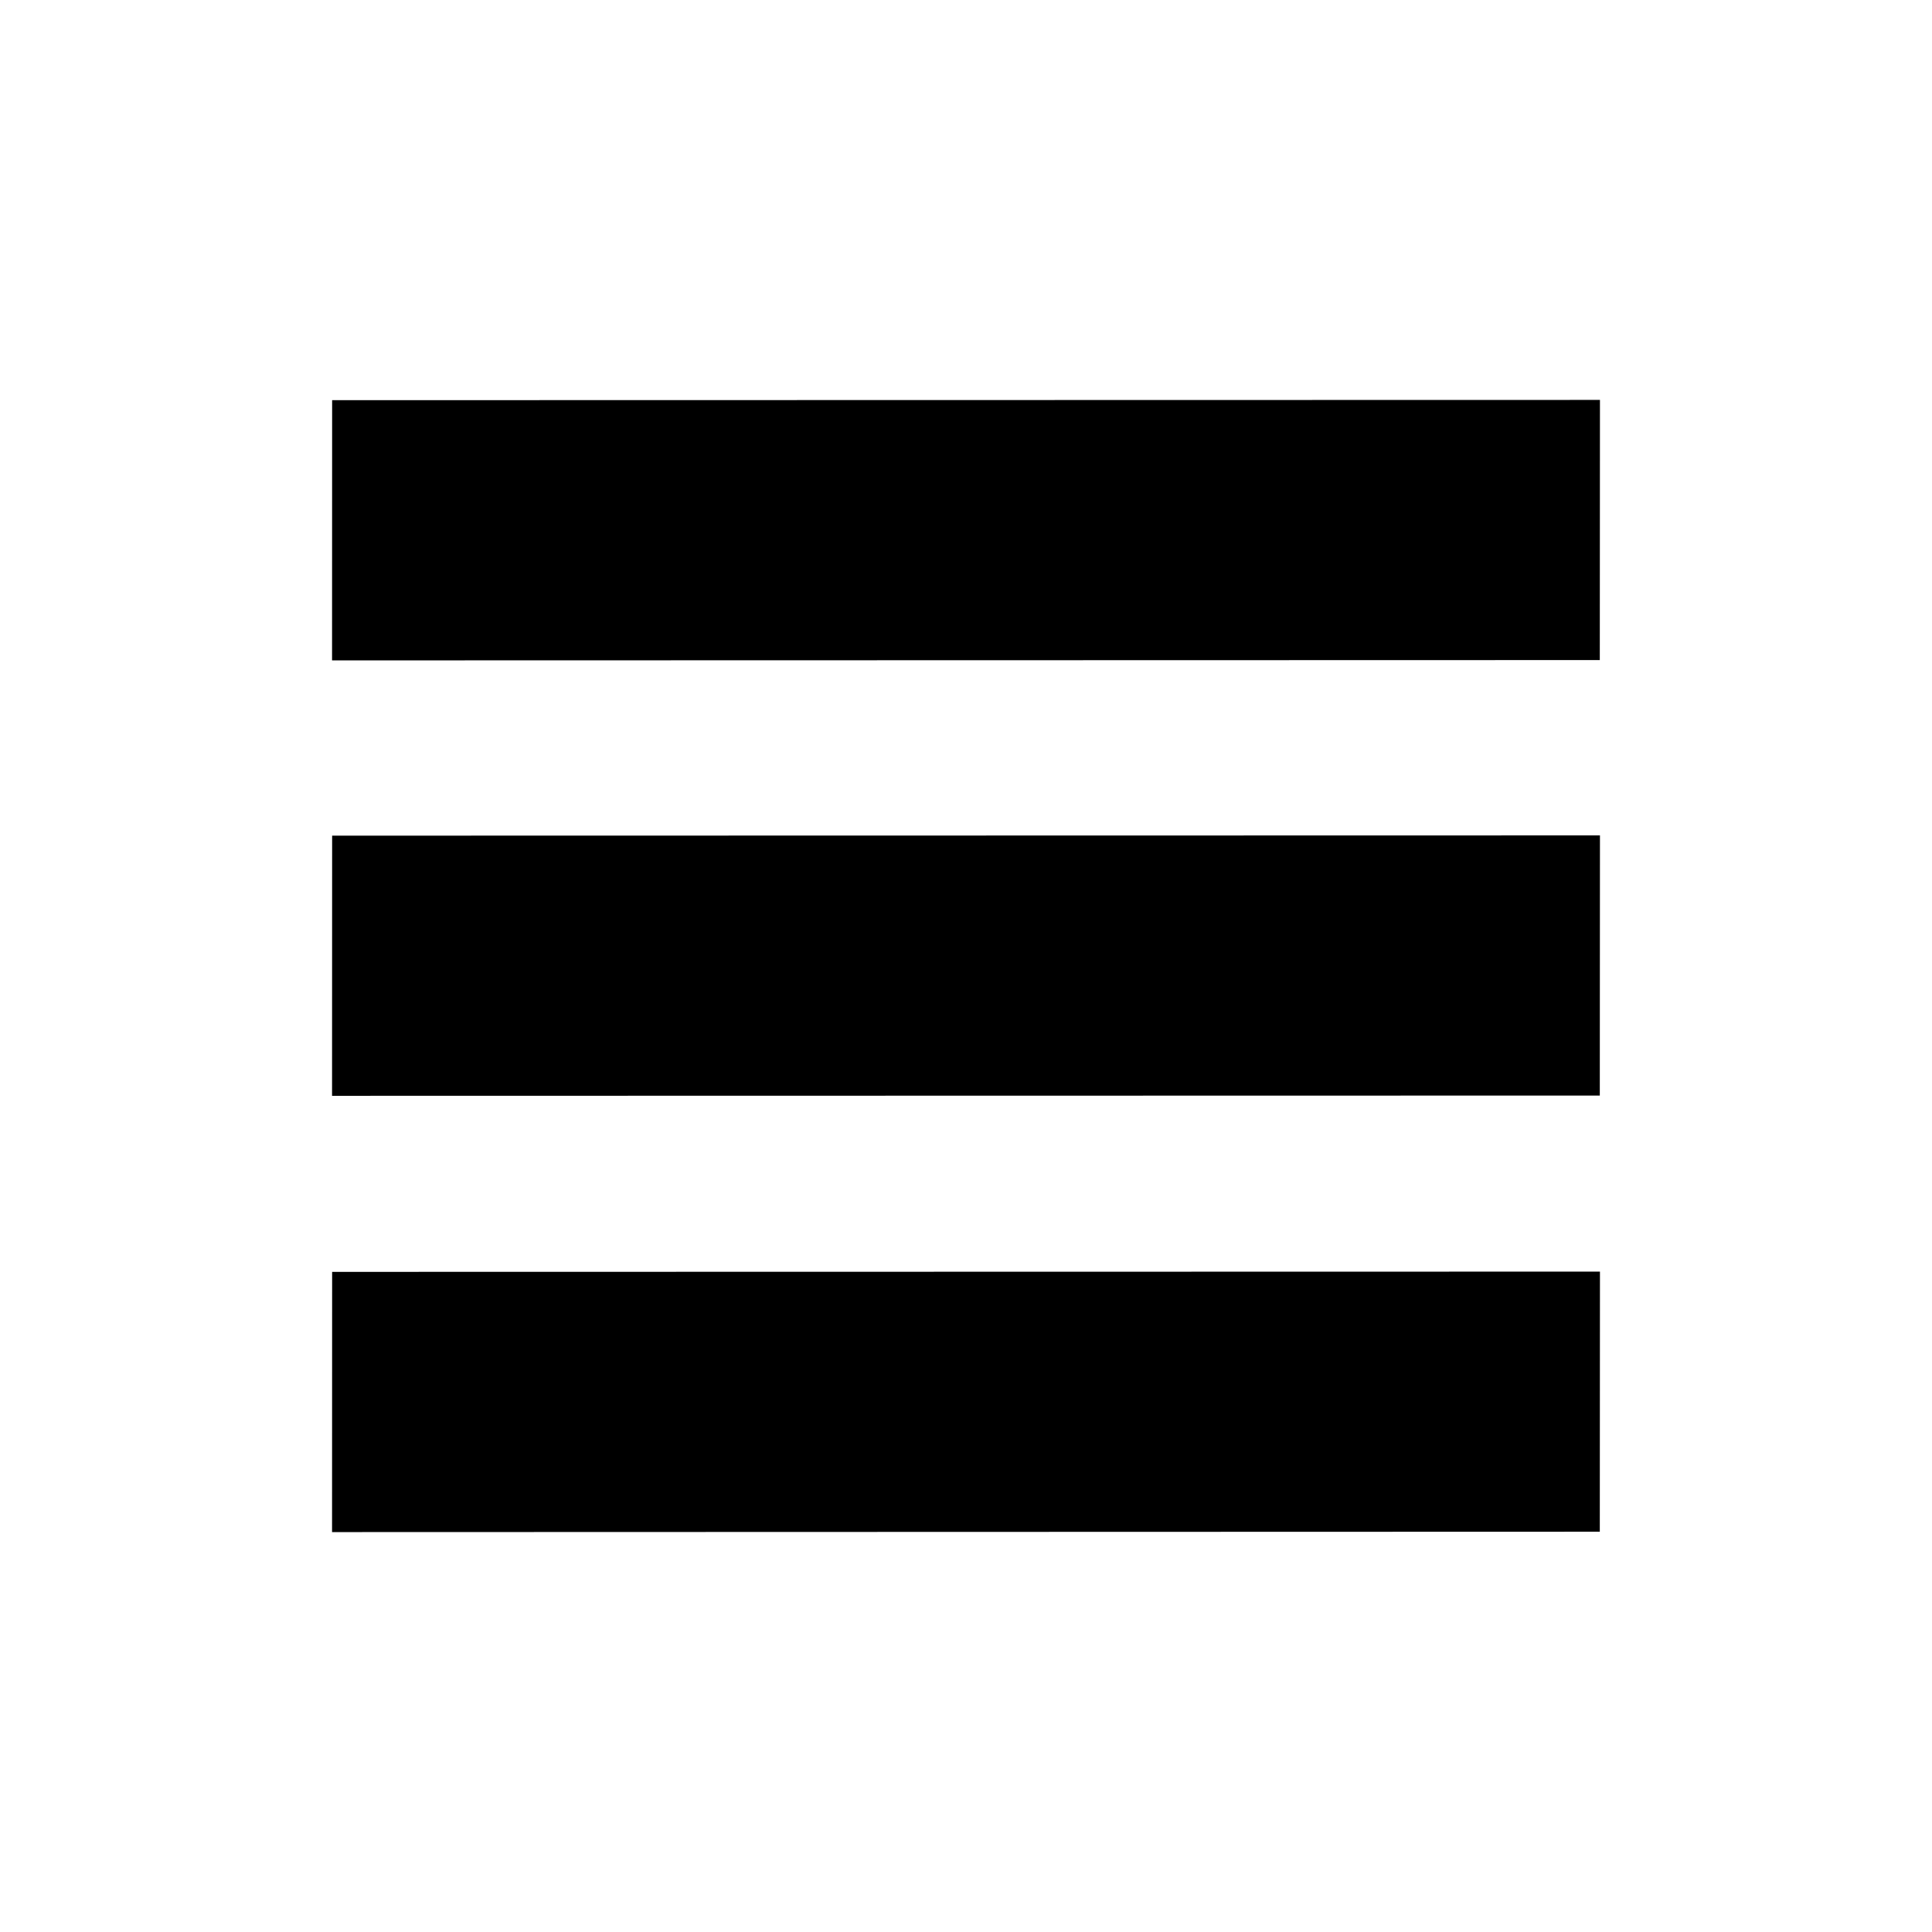
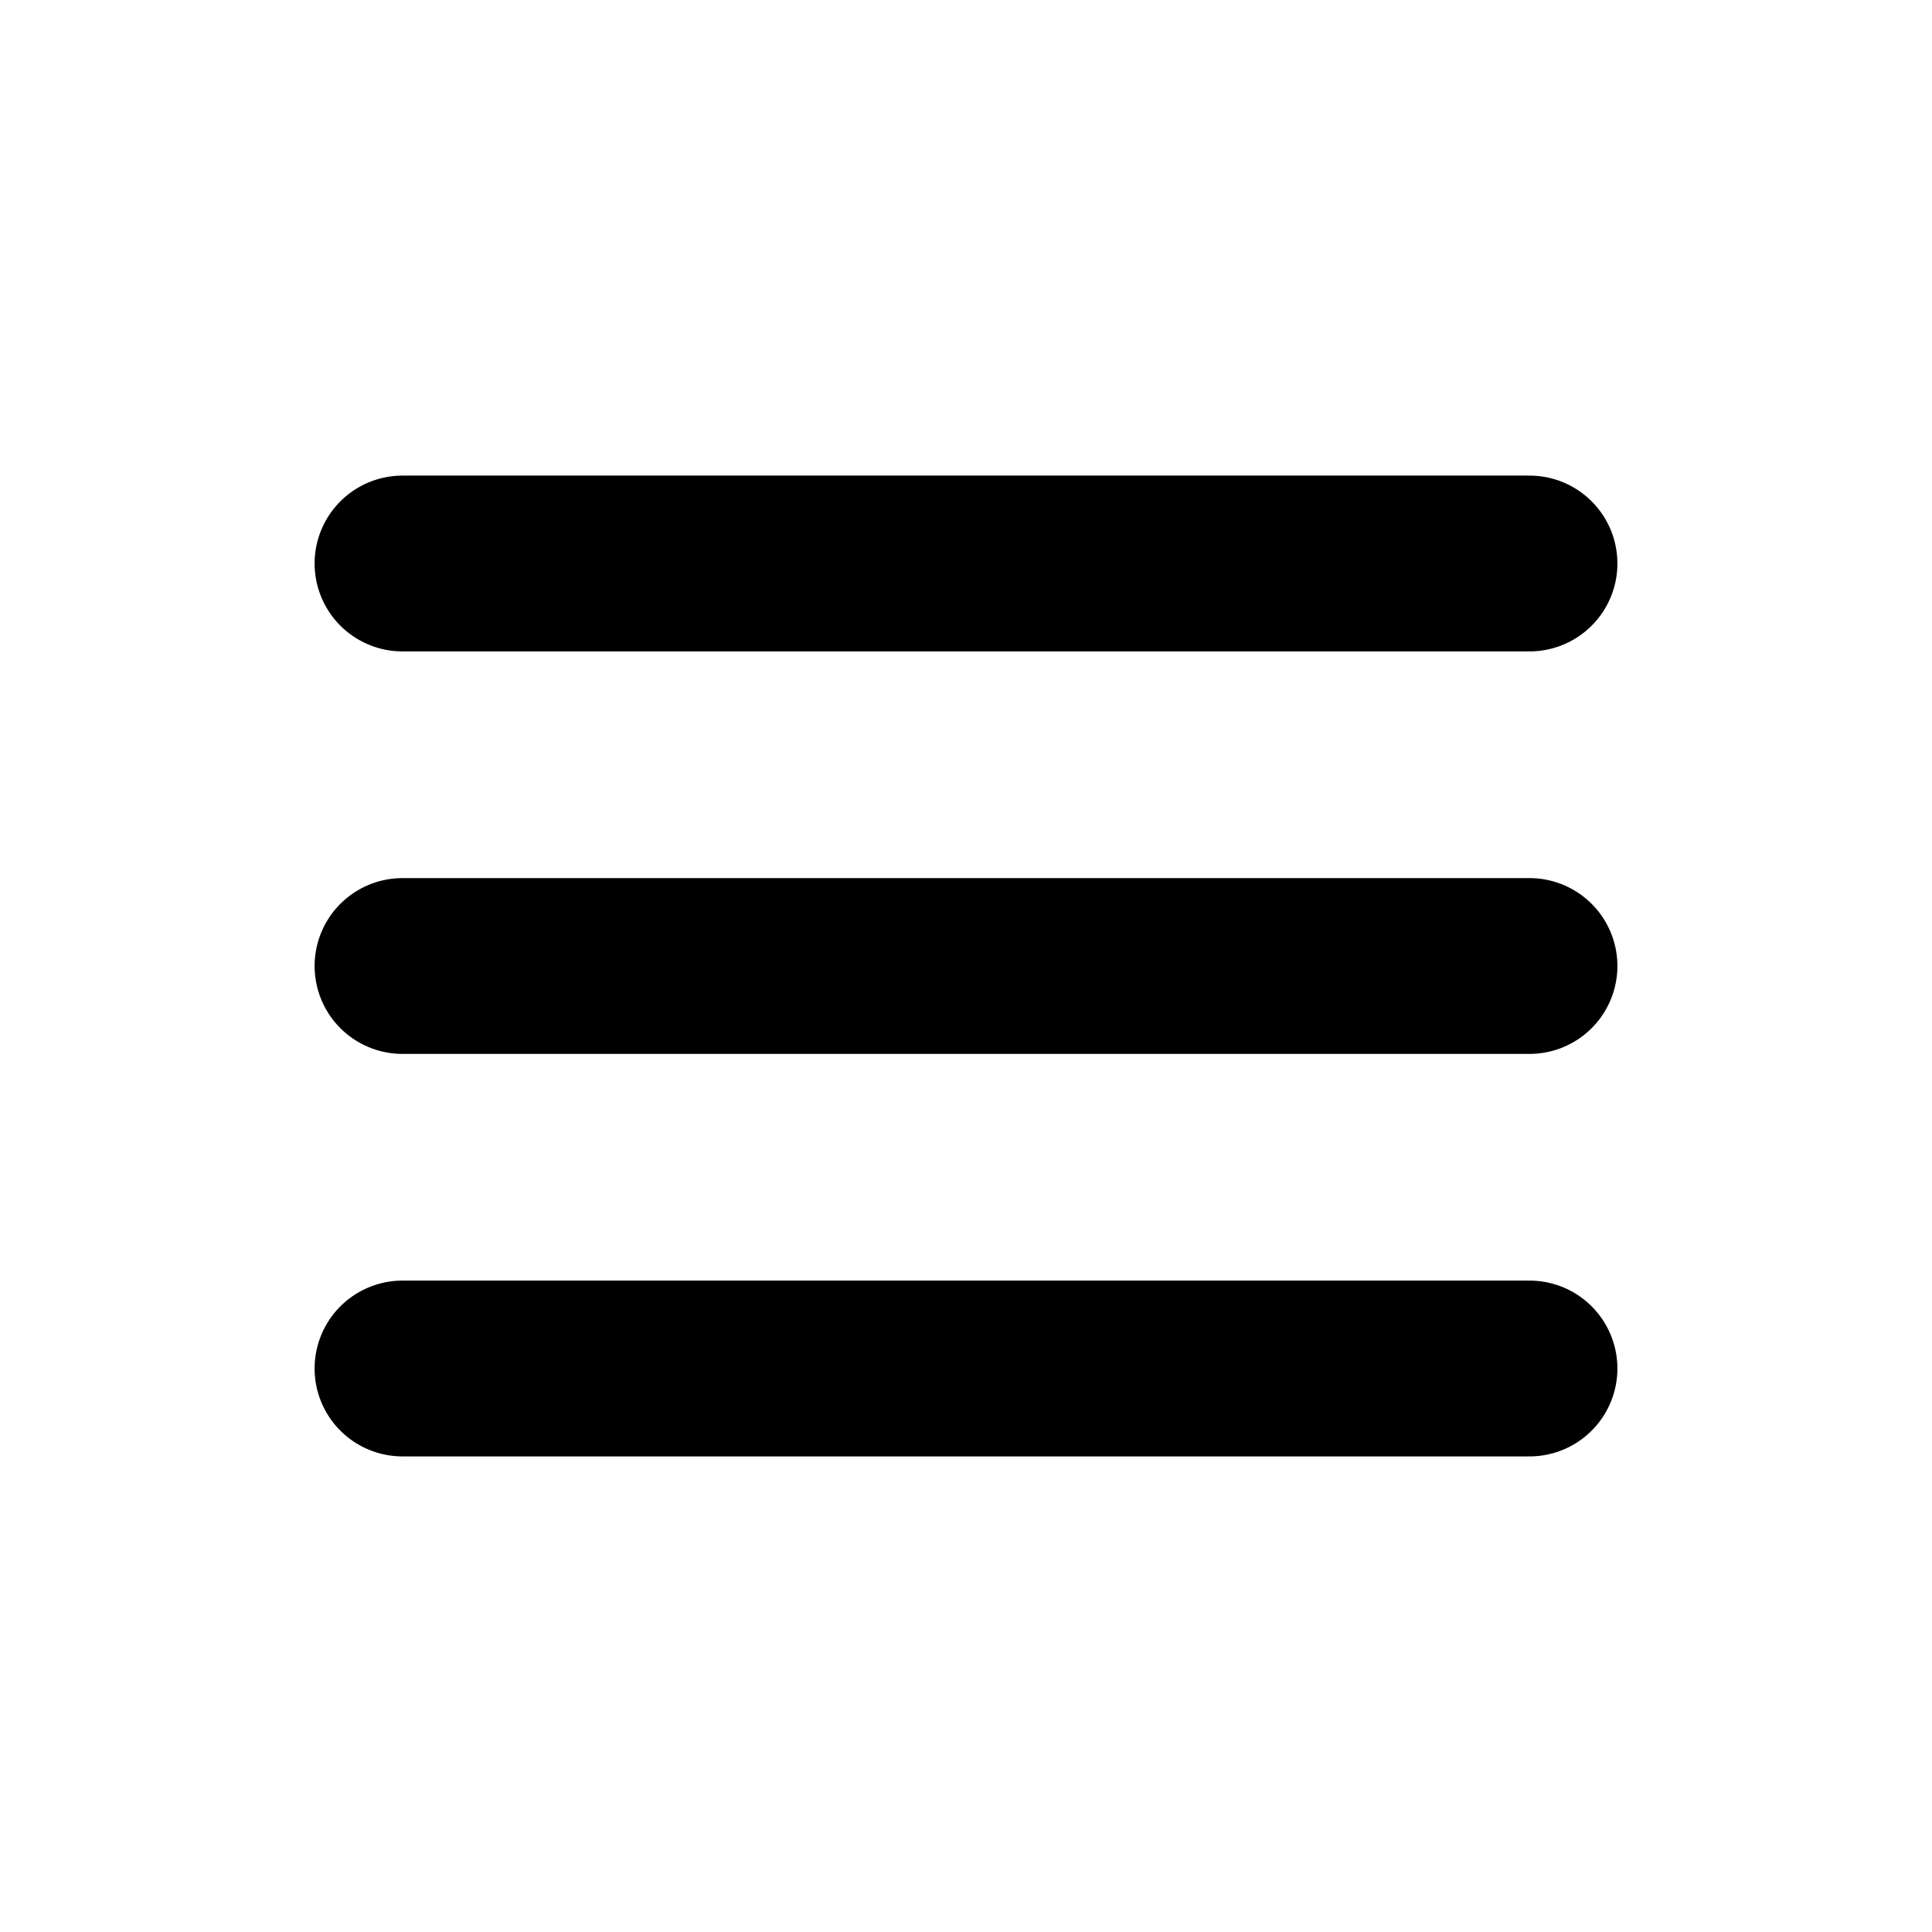
- <svg xmlns="http://www.w3.org/2000/svg" fill="#000000" width="800px" height="800px" viewBox="0 0 32 32" stroke="#000000">
+ <svg xmlns="http://www.w3.org/2000/svg" width="800px" height="800px" viewBox="0 0 24 24" fill="none">
  <g id="SVGRepo_bgCarrier" stroke-width="0" />
  <g id="SVGRepo_tracerCarrier" stroke-linecap="round" stroke-linejoin="round" />
  <g id="SVGRepo_iconCarrier">
-     <path d="M6.001 7.128L6 10.438l19.998-.005L26 7.124zM6.001 21.566L6 24.876l19.998-.006.002-3.308zM6.001 14.341L6 17.65l19.998-.004.002-3.309z" />
+     <g id="Menu / Hamburger_MD">
+       <path id="Vector" d="M5 17H19M5 12H19M5 7H19" stroke="#000000" stroke-width="2.184" stroke-linecap="round" stroke-linejoin="round" />
+     </g>
  </g>
</svg>
